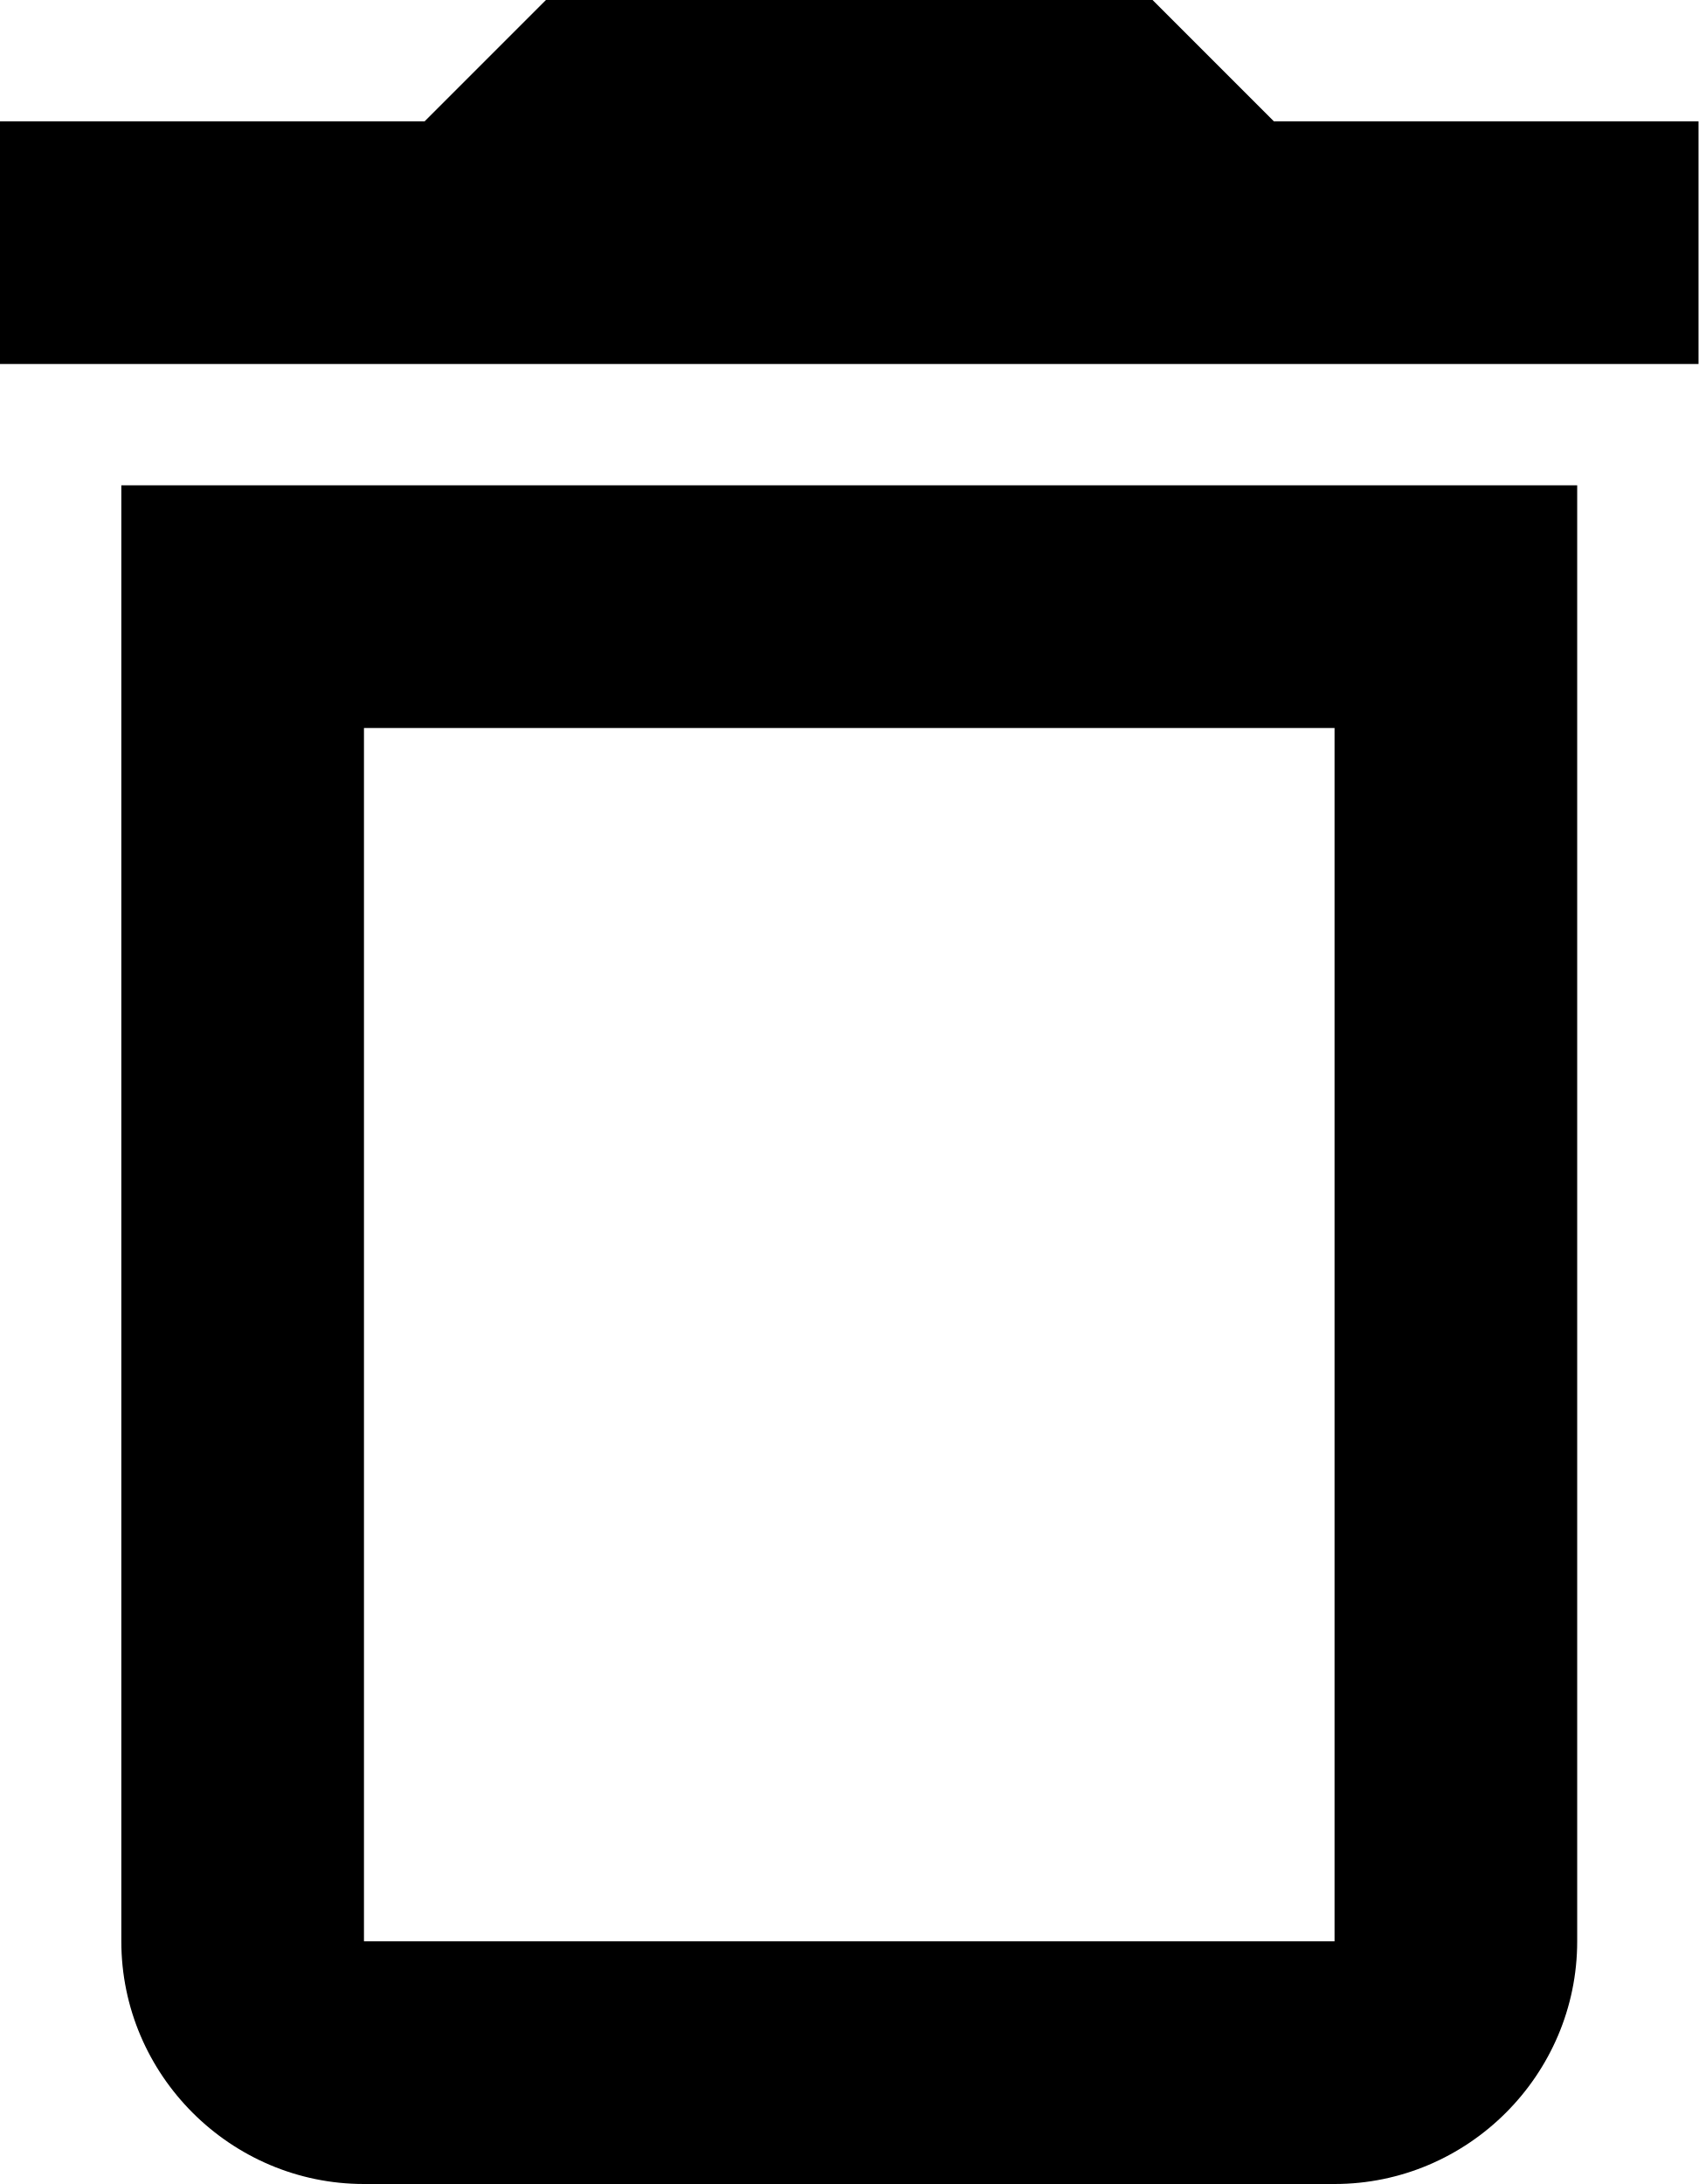
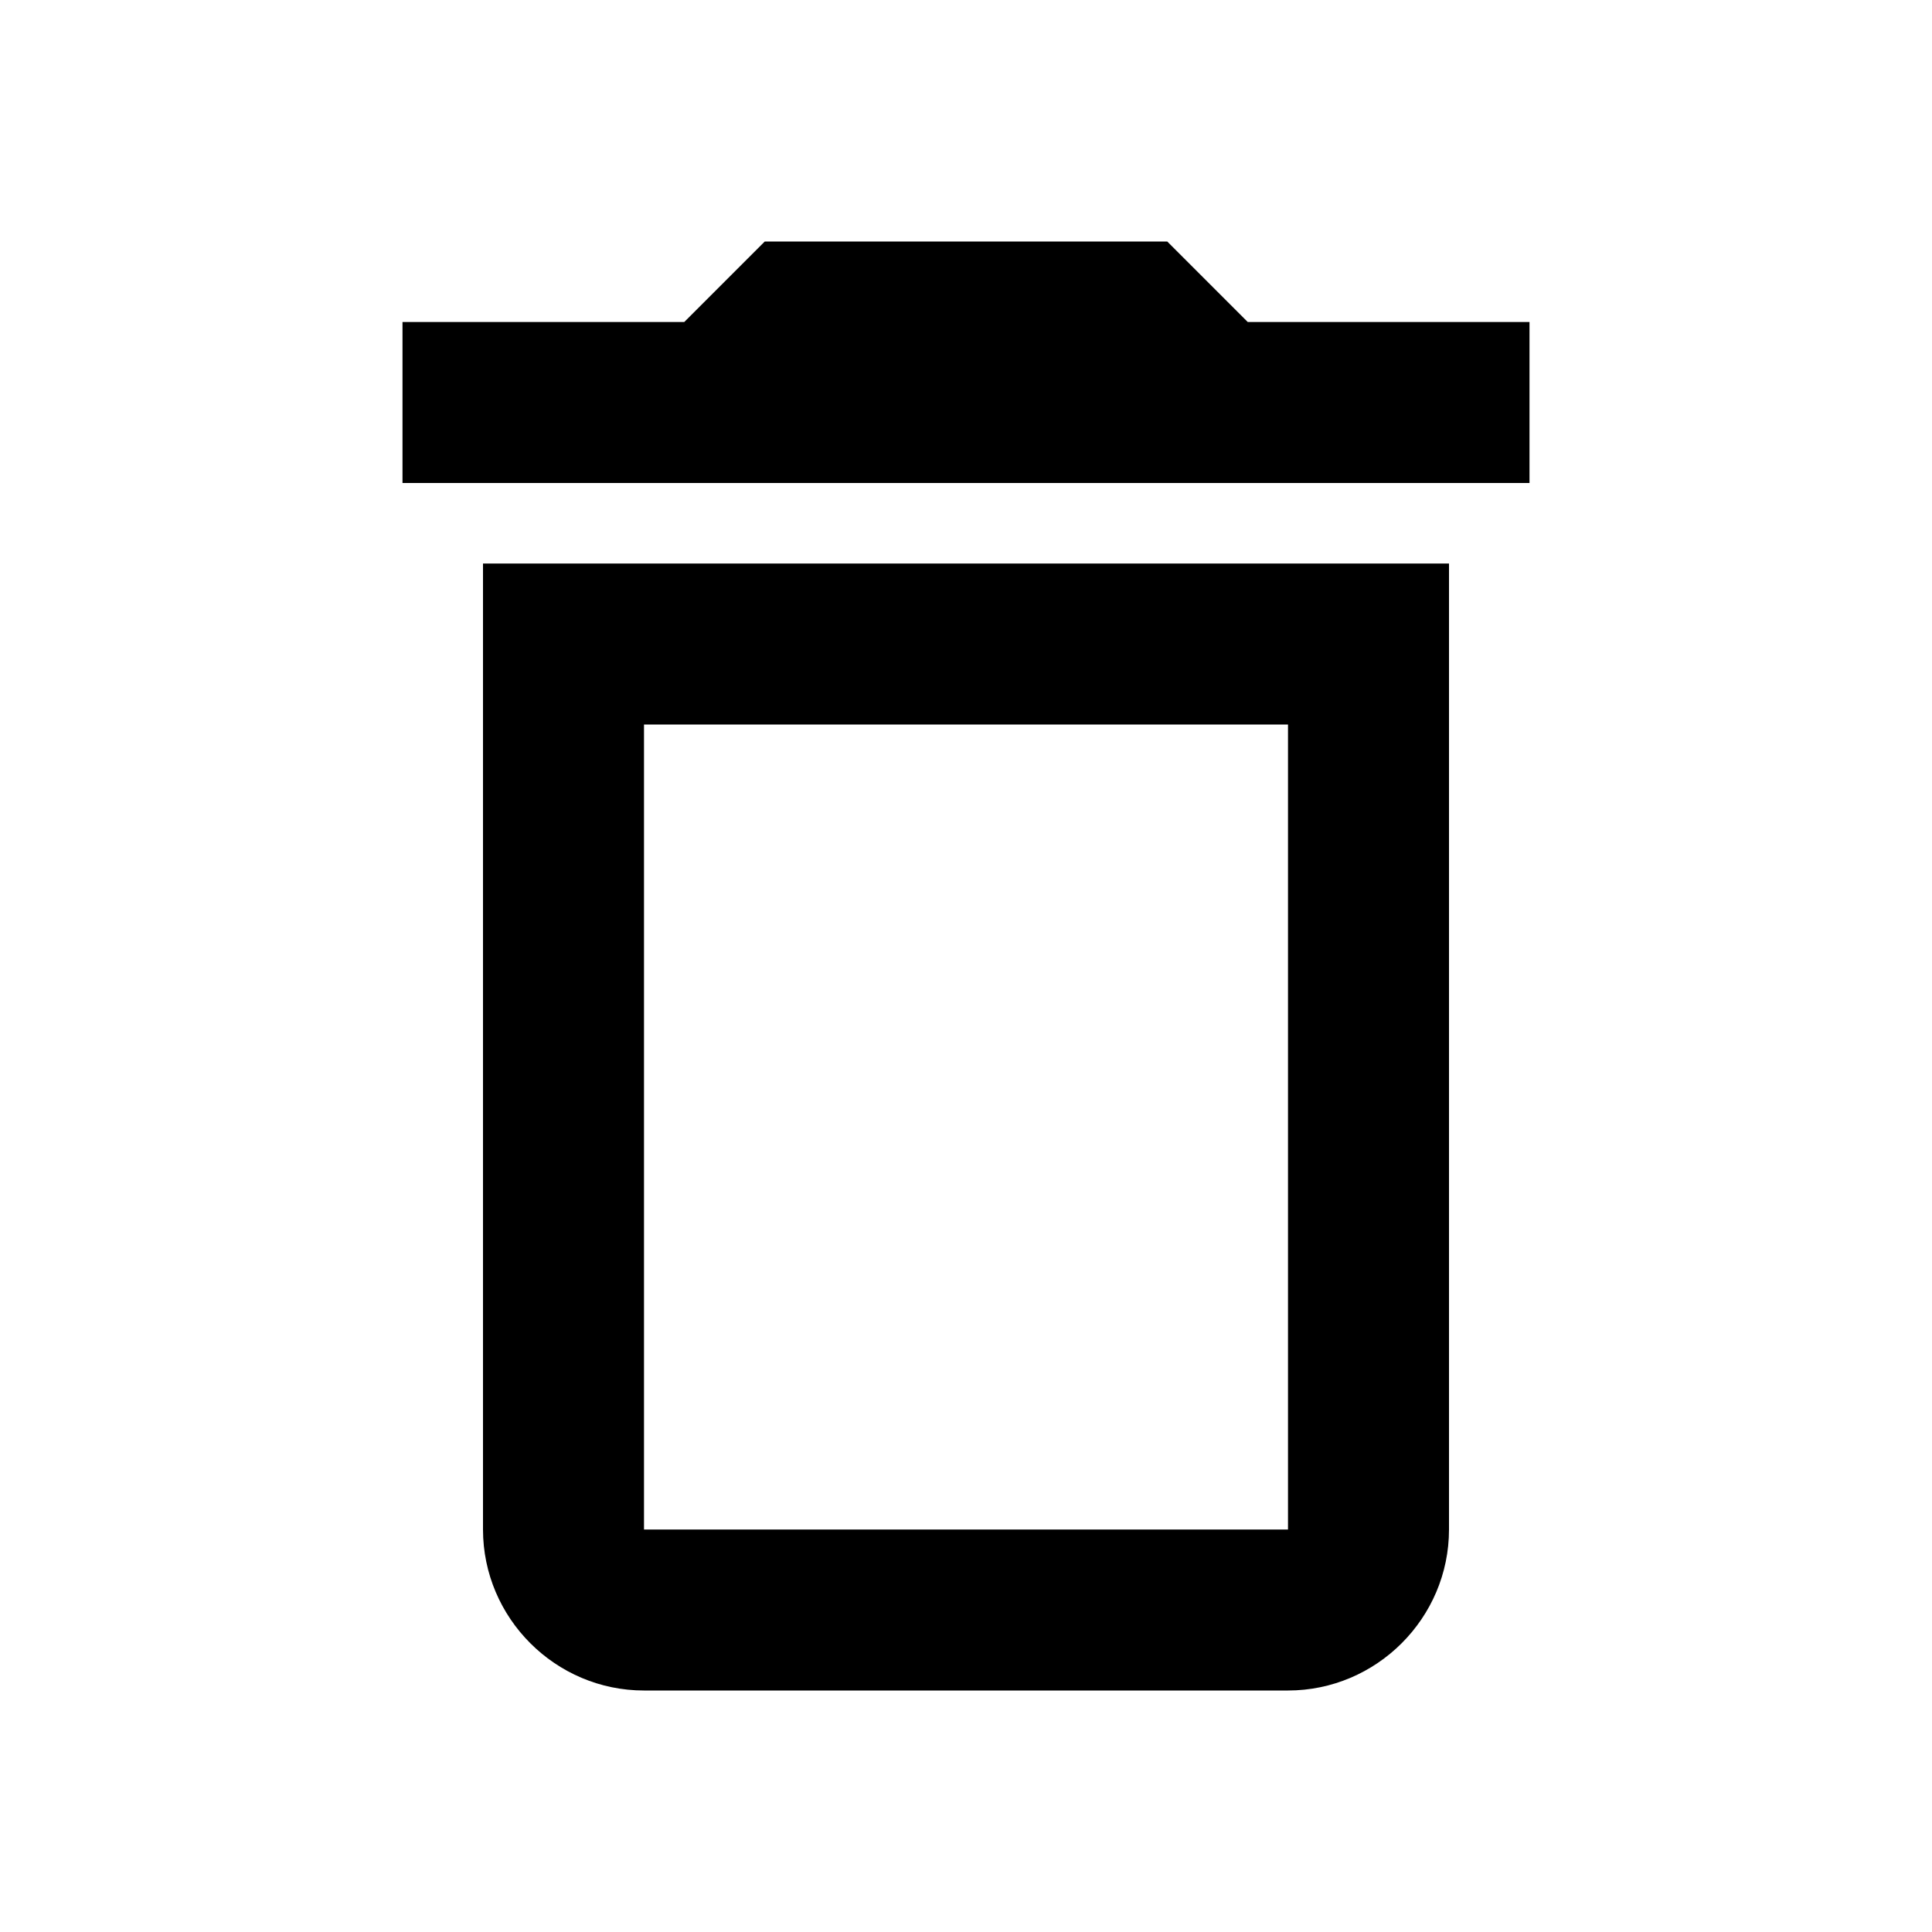
- <svg xmlns="http://www.w3.org/2000/svg" viewBox="0 0 14 18" fill="none">
-   <path d="M11 6V16H3V6H11ZM9.5 0H4.5L3.5 1H0V3H14V1H10.5L9.5 0ZM13 4H1V16C1 17.1 1.9 18 3 18H11C12.1 18 13 17.1 13 16V4Z" fill="currentcolor" />
+ <svg xmlns="http://www.w3.org/2000/svg" width="24" height="24" viewBox="0 0 24 24" fill="none">
+   <path d="M16 9V19H8V9H16ZM14.5 3H9.5L8.5 4H5V6H19V4H15.5L14.5 3ZM18 7H6V19C6 20.1 6.9 21 8 21H16C17.1 21 18 20.1 18 19V7Z" fill="currentColor" />
</svg>
